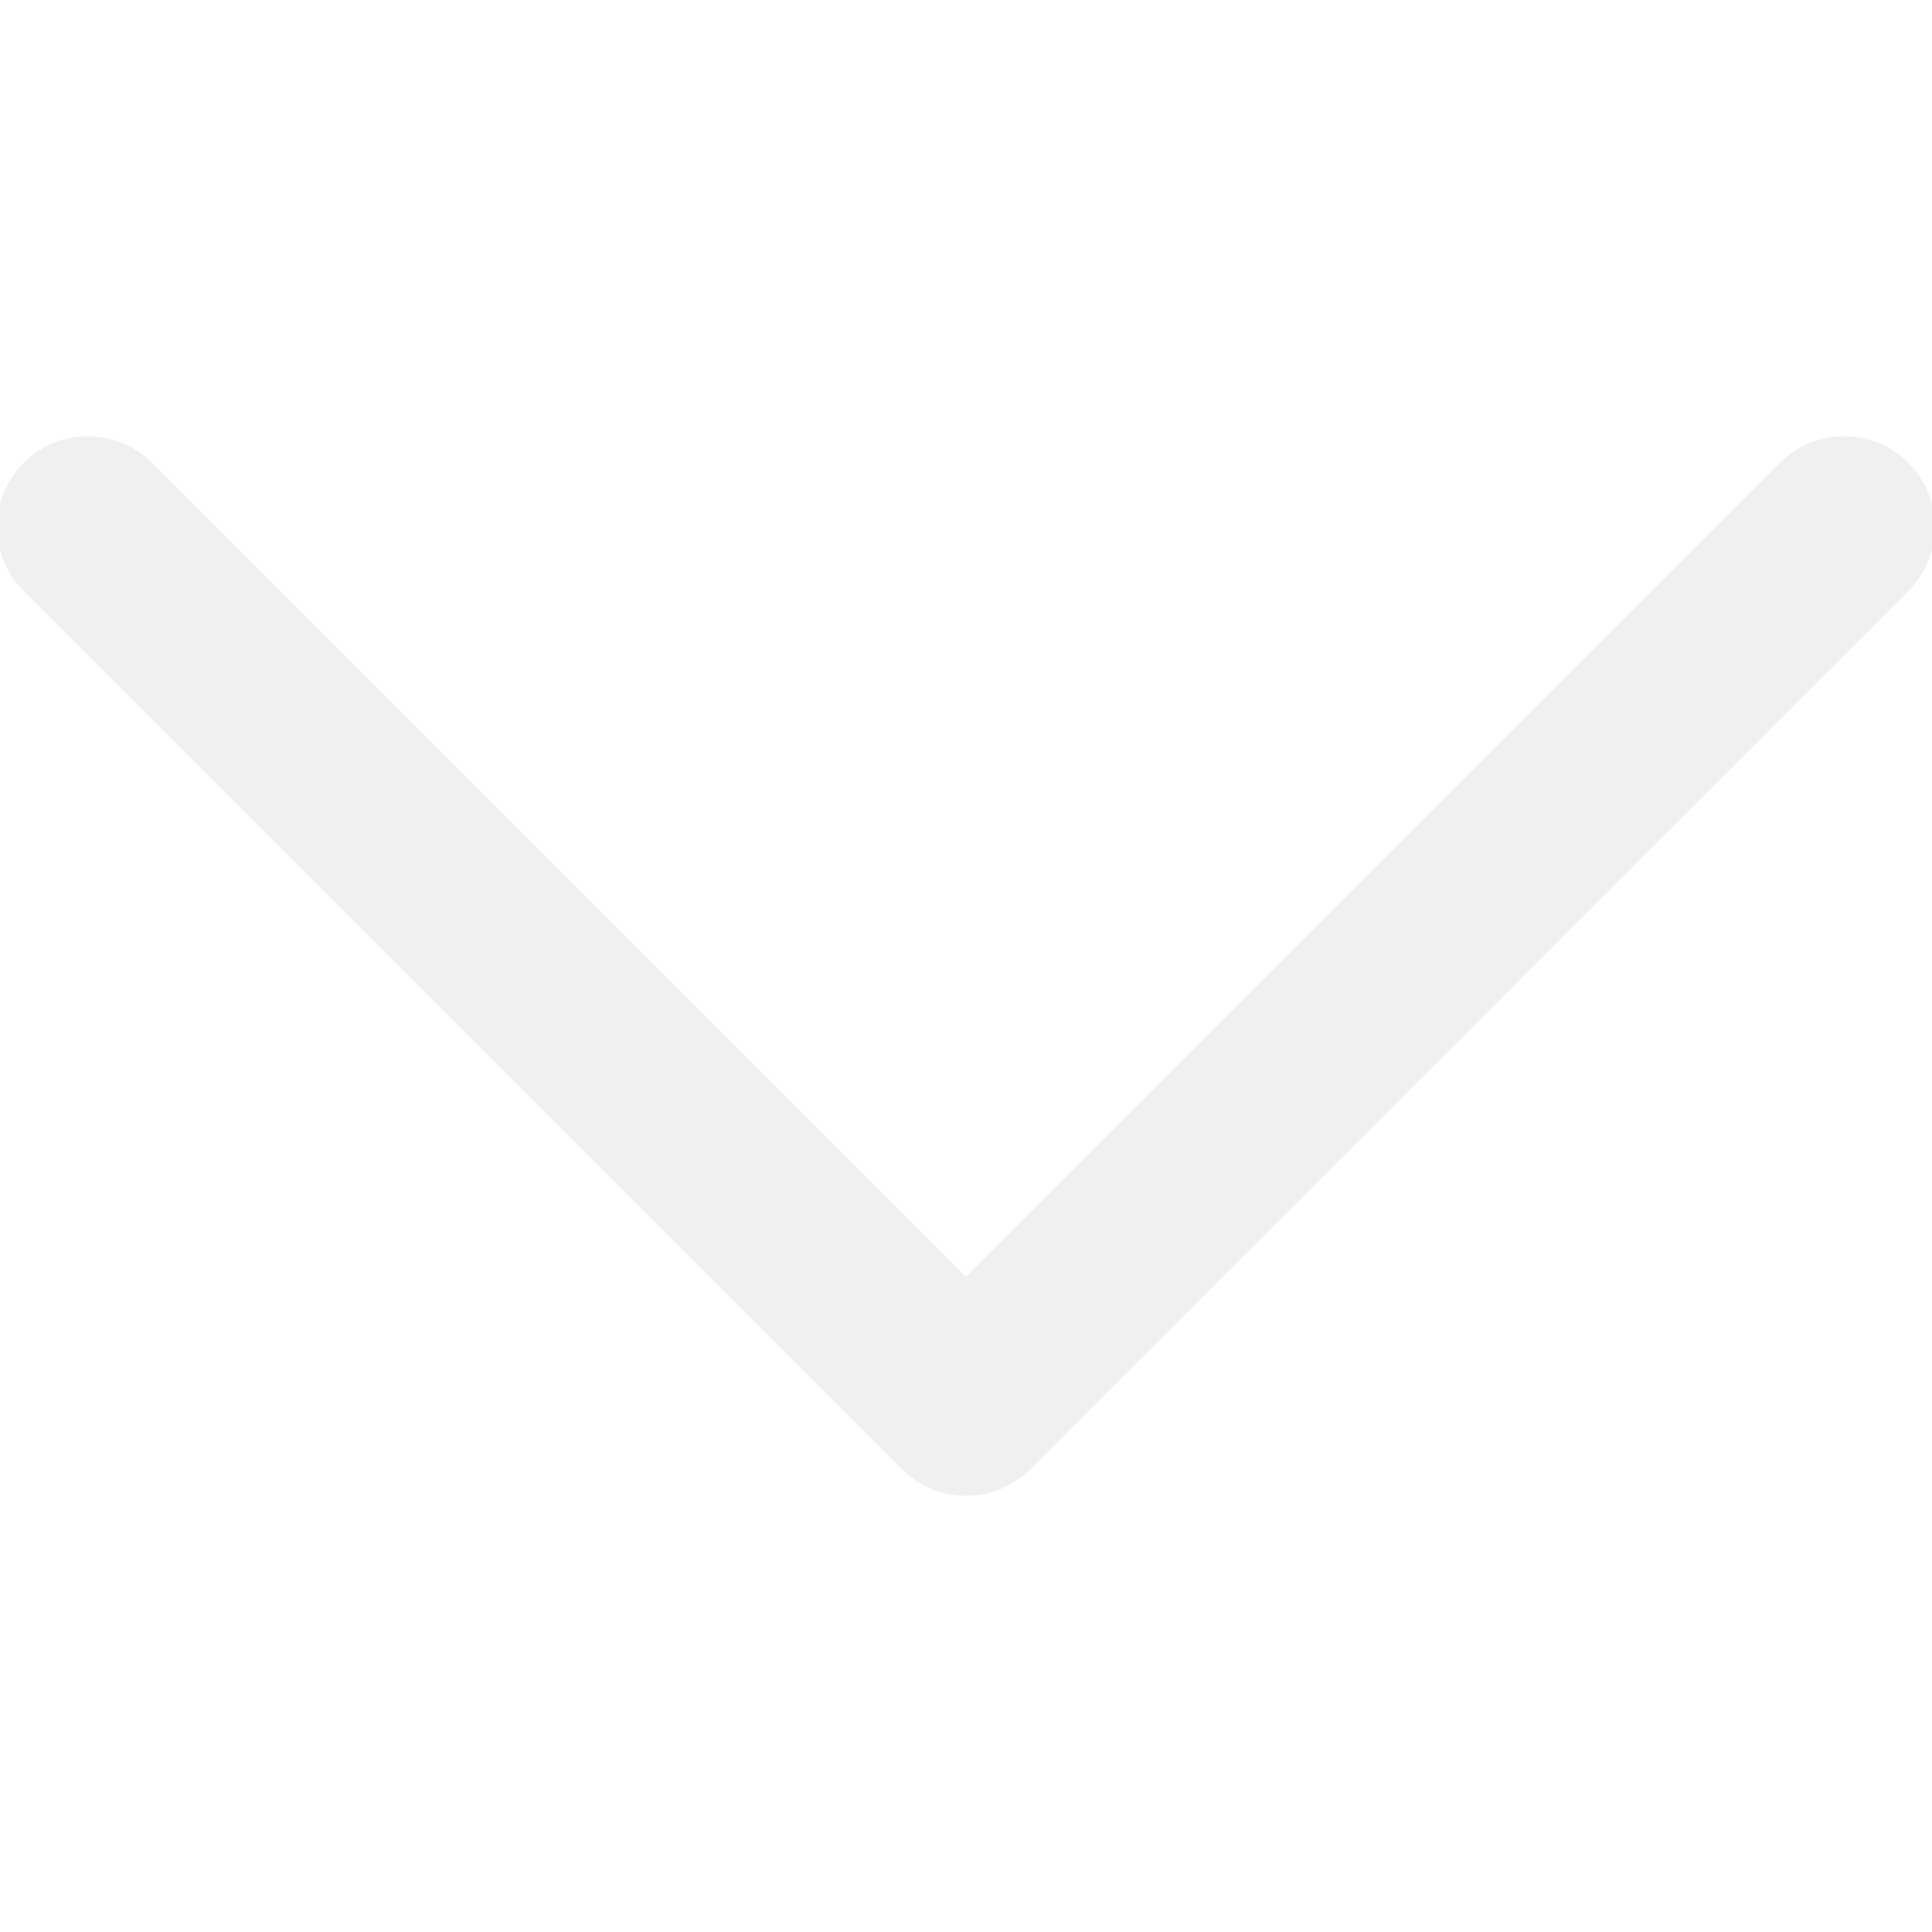
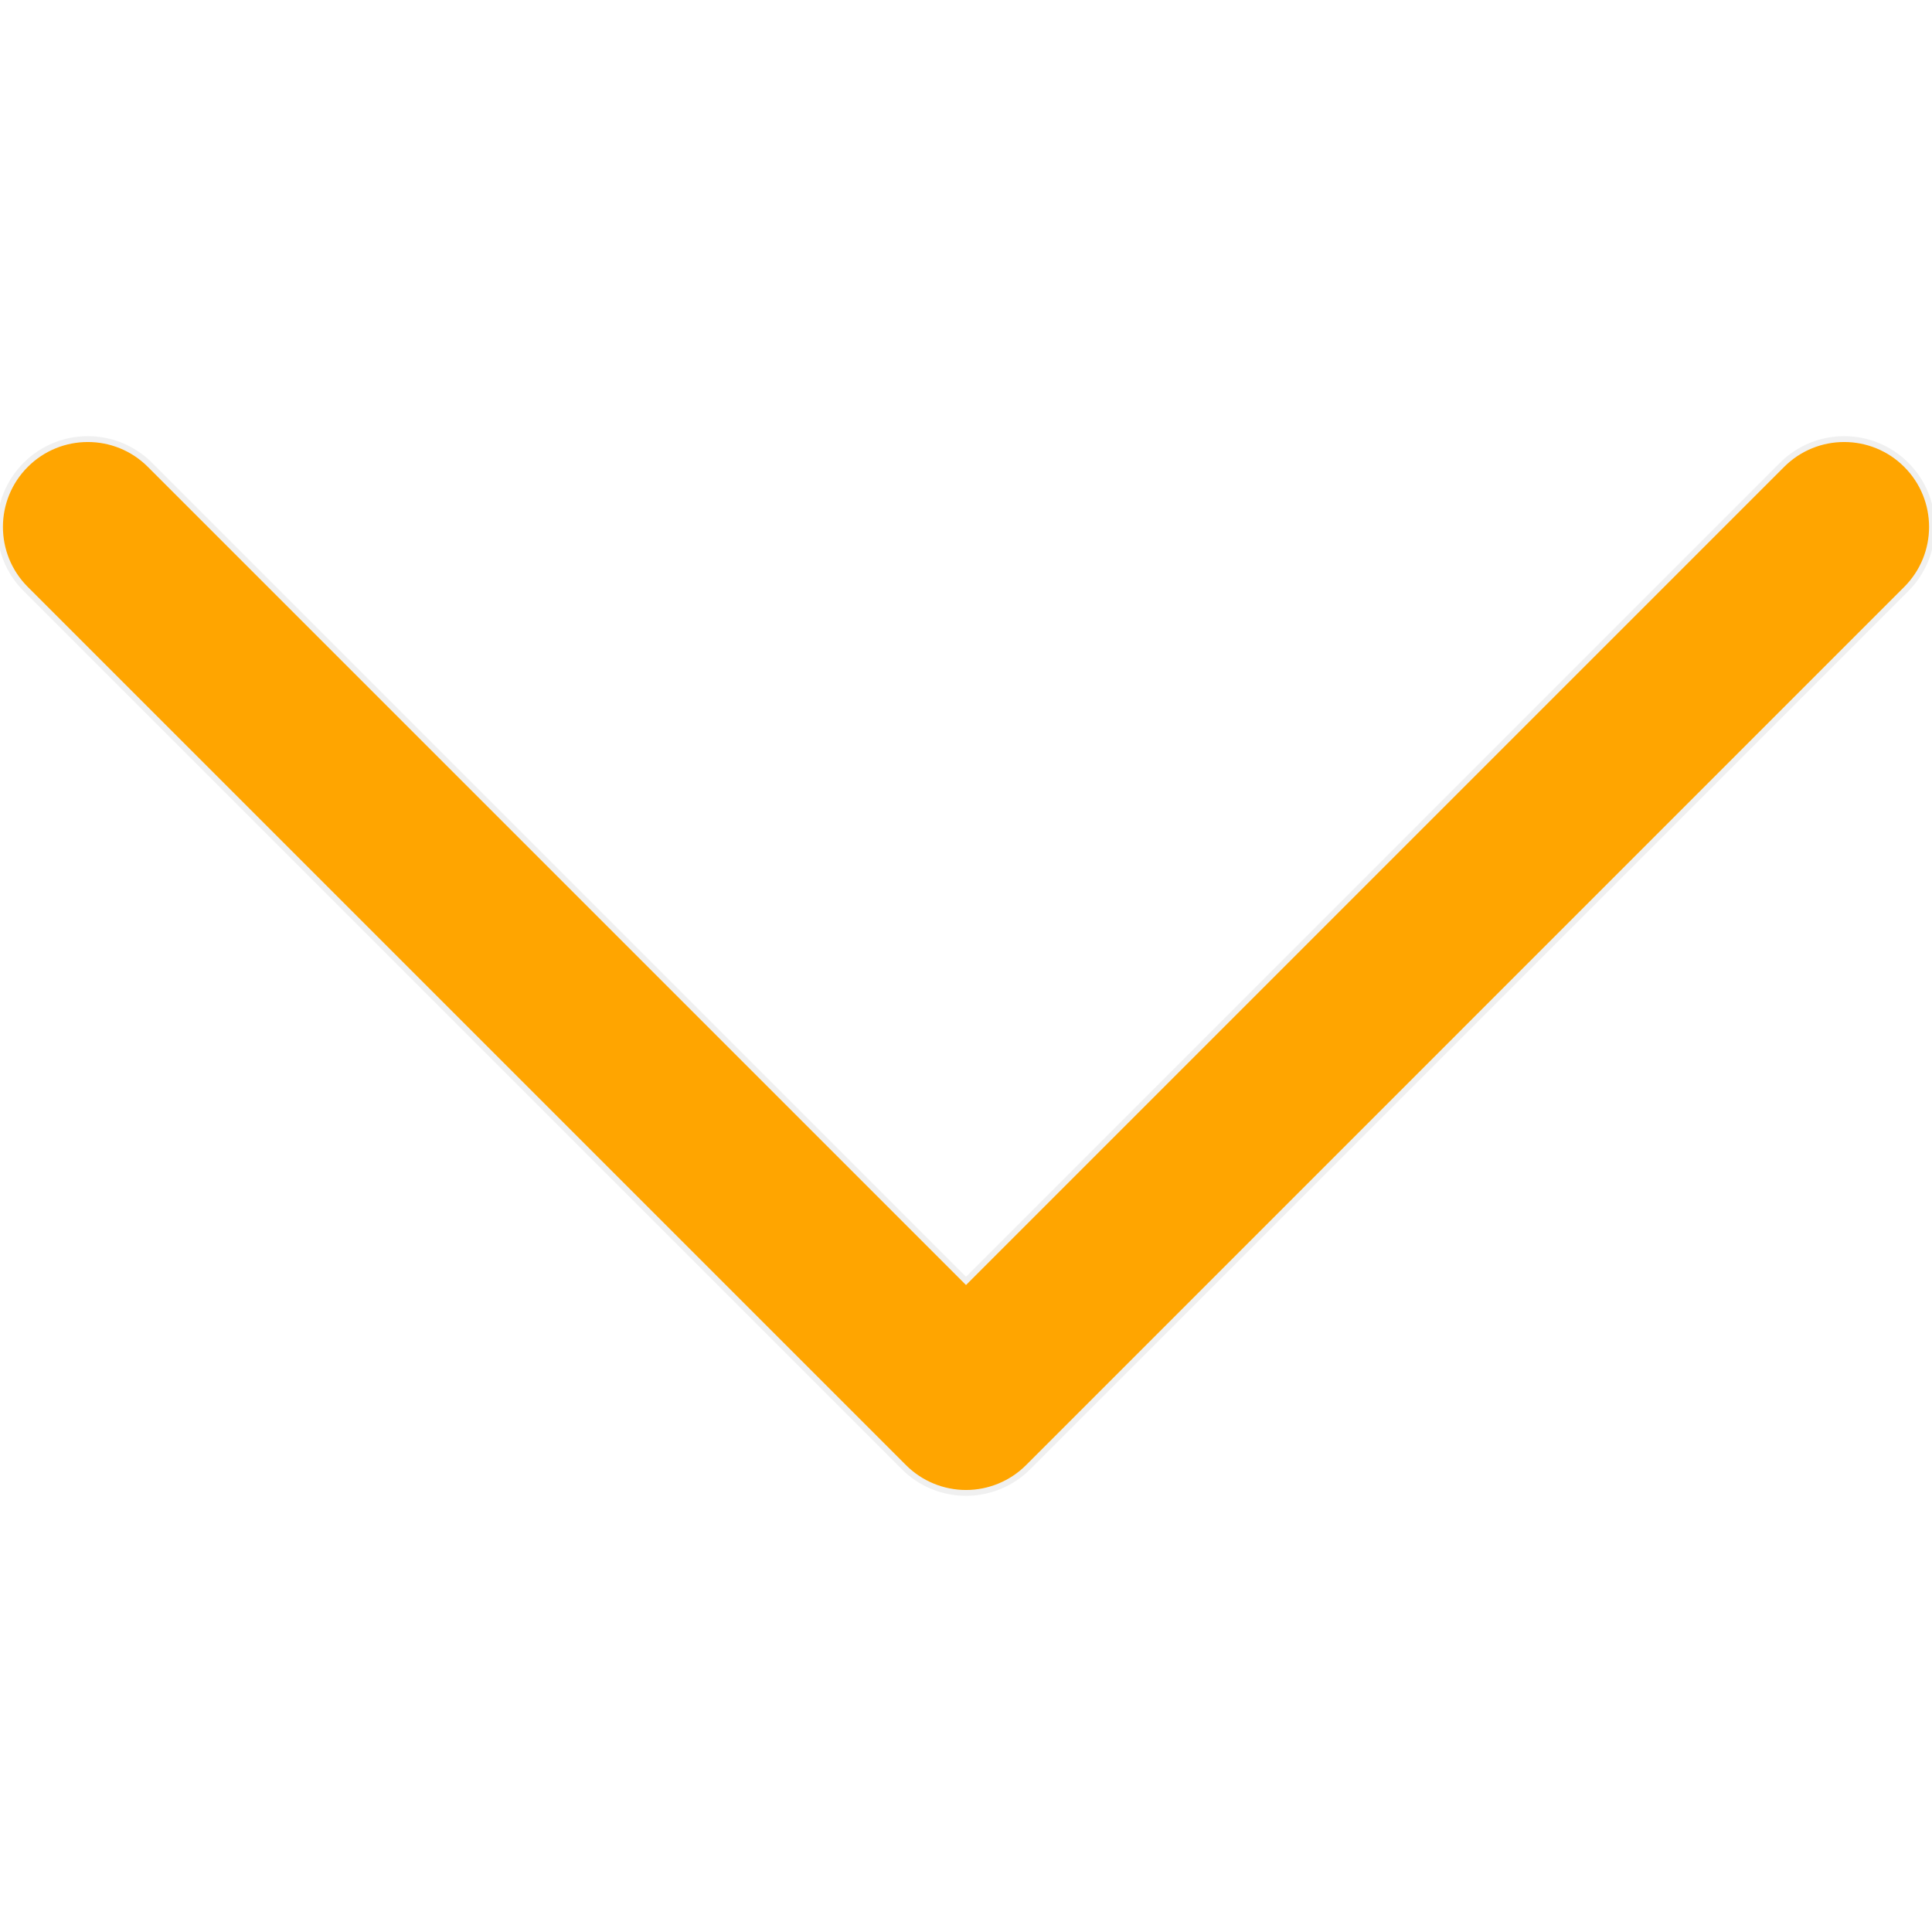
- <svg xmlns="http://www.w3.org/2000/svg" fill="#f0f0f0" height="800px" width="800px" version="1.1" id="Layer_1" viewBox="0 0 330 330" xml:space="preserve" stroke="#f0f0f0">
+ <svg xmlns="http://www.w3.org/2000/svg" fill="#FFA500" height="800px" width="800px" version="1.1" id="Layer_1" viewBox="0 0 330 330" xml:space="preserve" stroke="#f0f0f0">
  <g id="SVGRepo_bgCarrier" stroke-width="0" />
  <g id="SVGRepo_tracerCarrier" stroke-linecap="round" stroke-linejoin="round" />
  <g id="SVGRepo_iconCarrier">
    <path id="XMLID_225_" d="M325.607,79.393c-5.857-5.857-15.355-5.858-21.213,0.001l-139.39,139.393L25.607,79.393 c-5.857-5.857-15.355-5.858-21.213,0.001c-5.858,5.858-5.858,15.355,0,21.213l150.004,150c2.813,2.813,6.628,4.393,10.606,4.393 s7.794-1.581,10.606-4.394l149.996-150C331.465,94.749,331.465,85.251,325.607,79.393z" />
  </g>
</svg>
